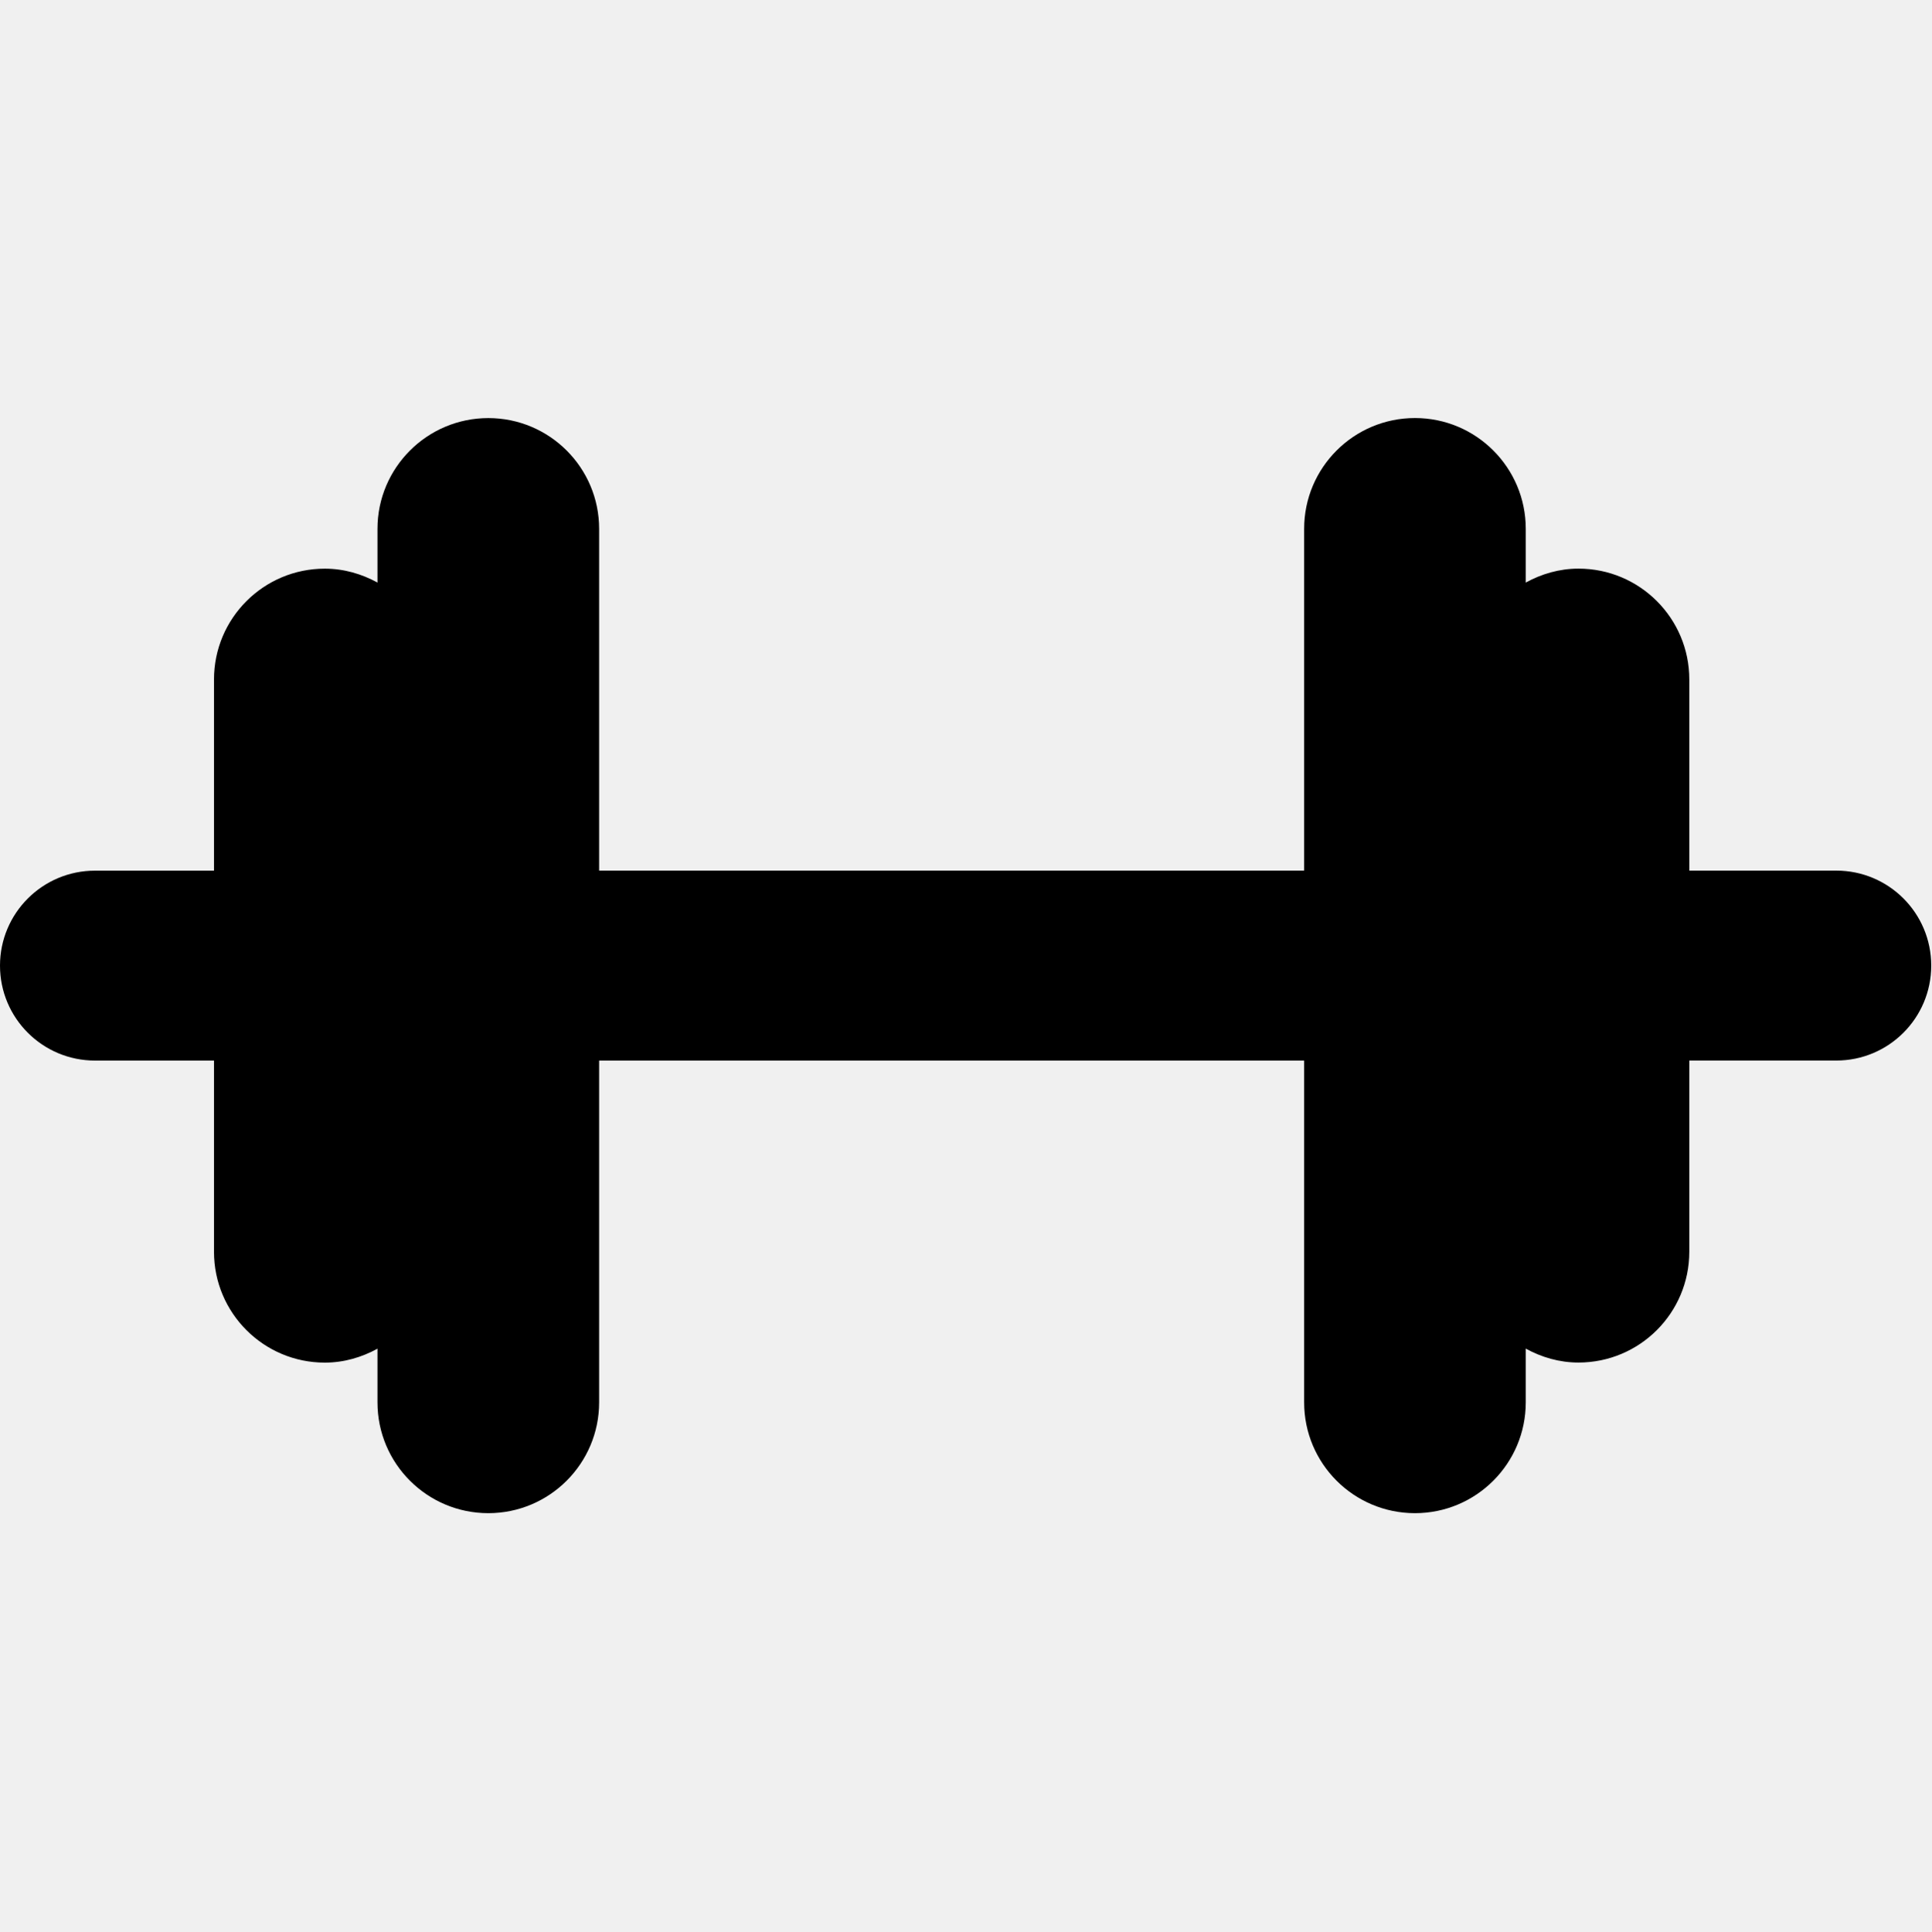
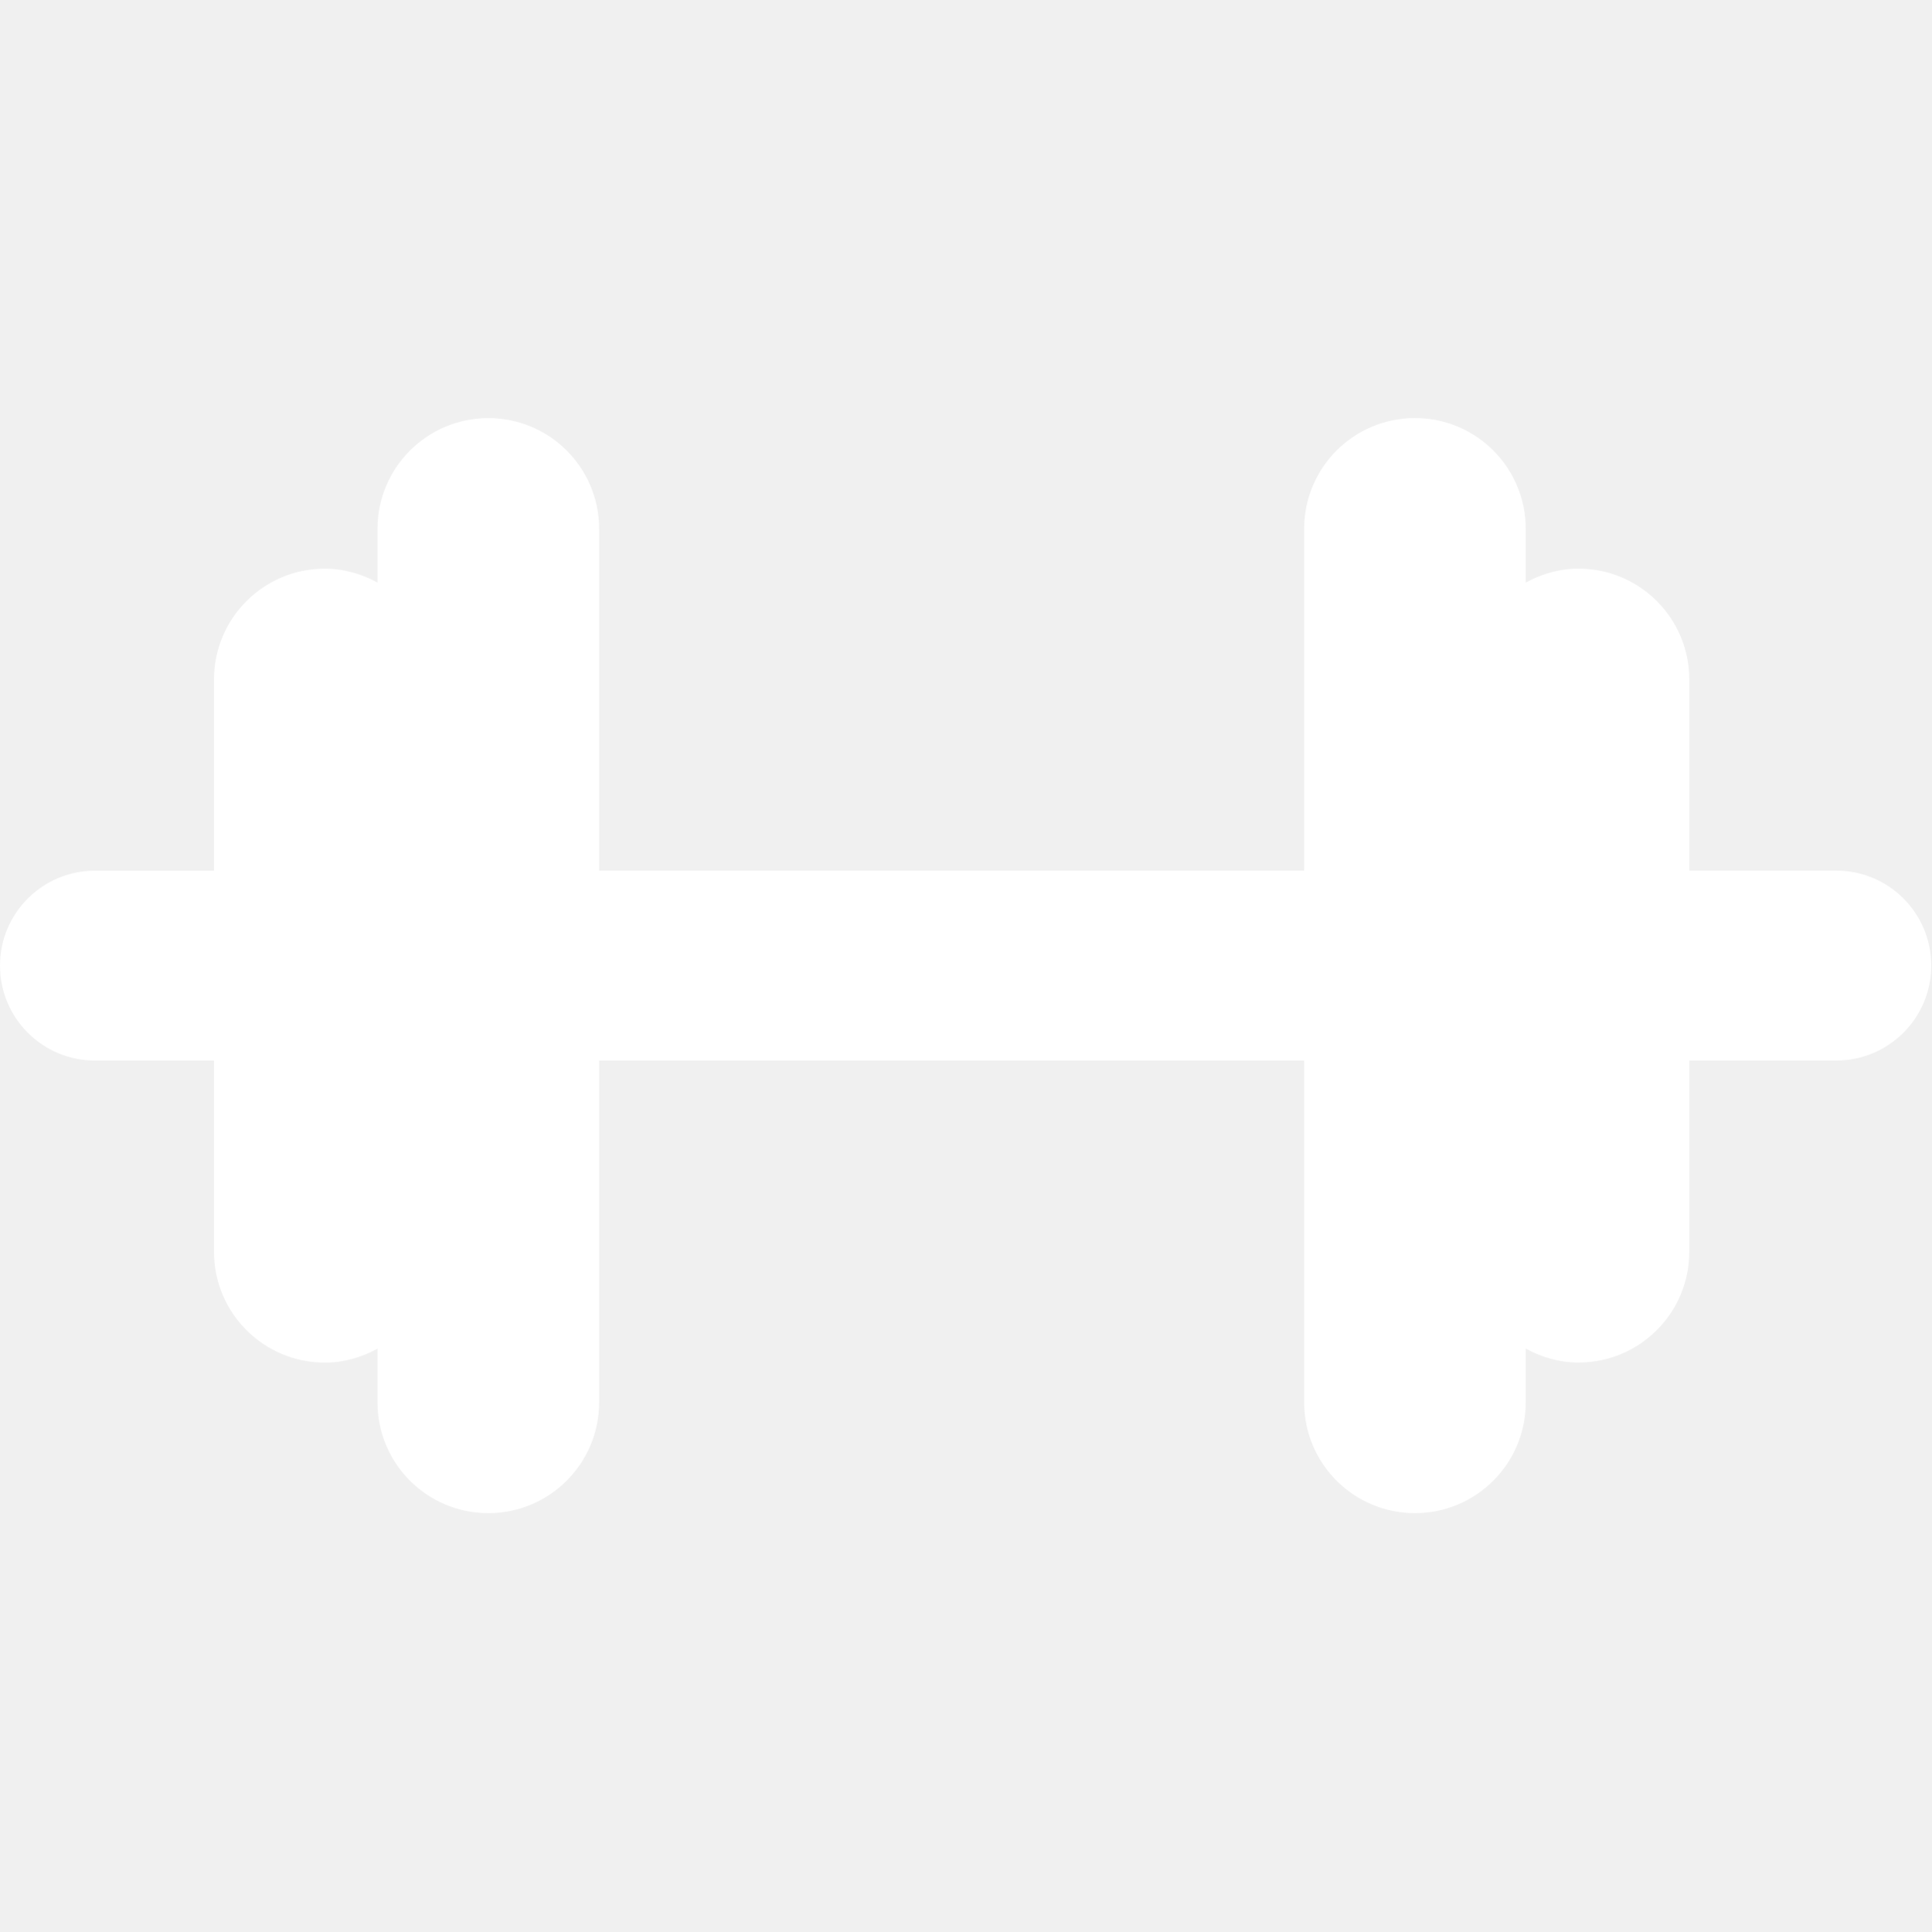
<svg xmlns="http://www.w3.org/2000/svg" version="1.1" id="Capa_1" x="0px" y="0px" width="275.61px" height="275.61px" viewBox="0 0 275.61 275.61" style="enable-background:new 0 0 275.61 275.61;" xml:space="preserve">
  <g>
-     <g>
+     <g fill="white">
      <path d="M13.56,151.358h16.979v27.293c0,8.728,7.083,15.812,15.814,15.812c2.737,0,5.276-0.761,7.517-1.988v7.658    c0,8.737,7.084,15.816,15.819,15.816c8.728,0,15.814-7.084,15.814-15.816v-48.775h100.616v48.775    c0,8.737,7.08,15.816,15.816,15.816c8.732,0,15.812-7.084,15.812-15.816v-7.668c2.244,1.232,4.788,1.988,7.522,1.988    c8.737,0,15.817-7.075,15.817-15.812v-27.288h20.969c7.491,0,13.554-6.062,13.554-13.553c0-7.489-6.062-13.554-13.554-13.554    h-20.969V96.963c0-8.732-7.08-15.814-15.817-15.814c-2.734,0-5.278,0.76-7.522,1.988v-7.666c0-8.734-7.08-15.812-15.812-15.812    c-8.736,0-15.816,7.082-15.816,15.812v48.775H85.503V75.477c0-8.735-7.082-15.812-15.814-15.812    c-8.729,0-15.819,7.083-15.819,15.812v7.661c-2.245-1.228-4.779-1.983-7.517-1.983c-8.732,0-15.814,7.078-15.814,15.814v27.284    H13.56c-7.491,0-13.56,6.069-13.56,13.554C0,145.291,6.069,151.358,13.56,151.358z" />
    </g>
  </g>
  <g>
</g>
  <g>
</g>
  <g>
</g>
  <g>
</g>
  <g>
</g>
  <g>
</g>
  <g>
</g>
  <g>
</g>
  <g>
</g>
  <g>
</g>
  <g>
</g>
  <g>
</g>
  <g>
</g>
  <g>
</g>
  <g>
</g>
</svg>
